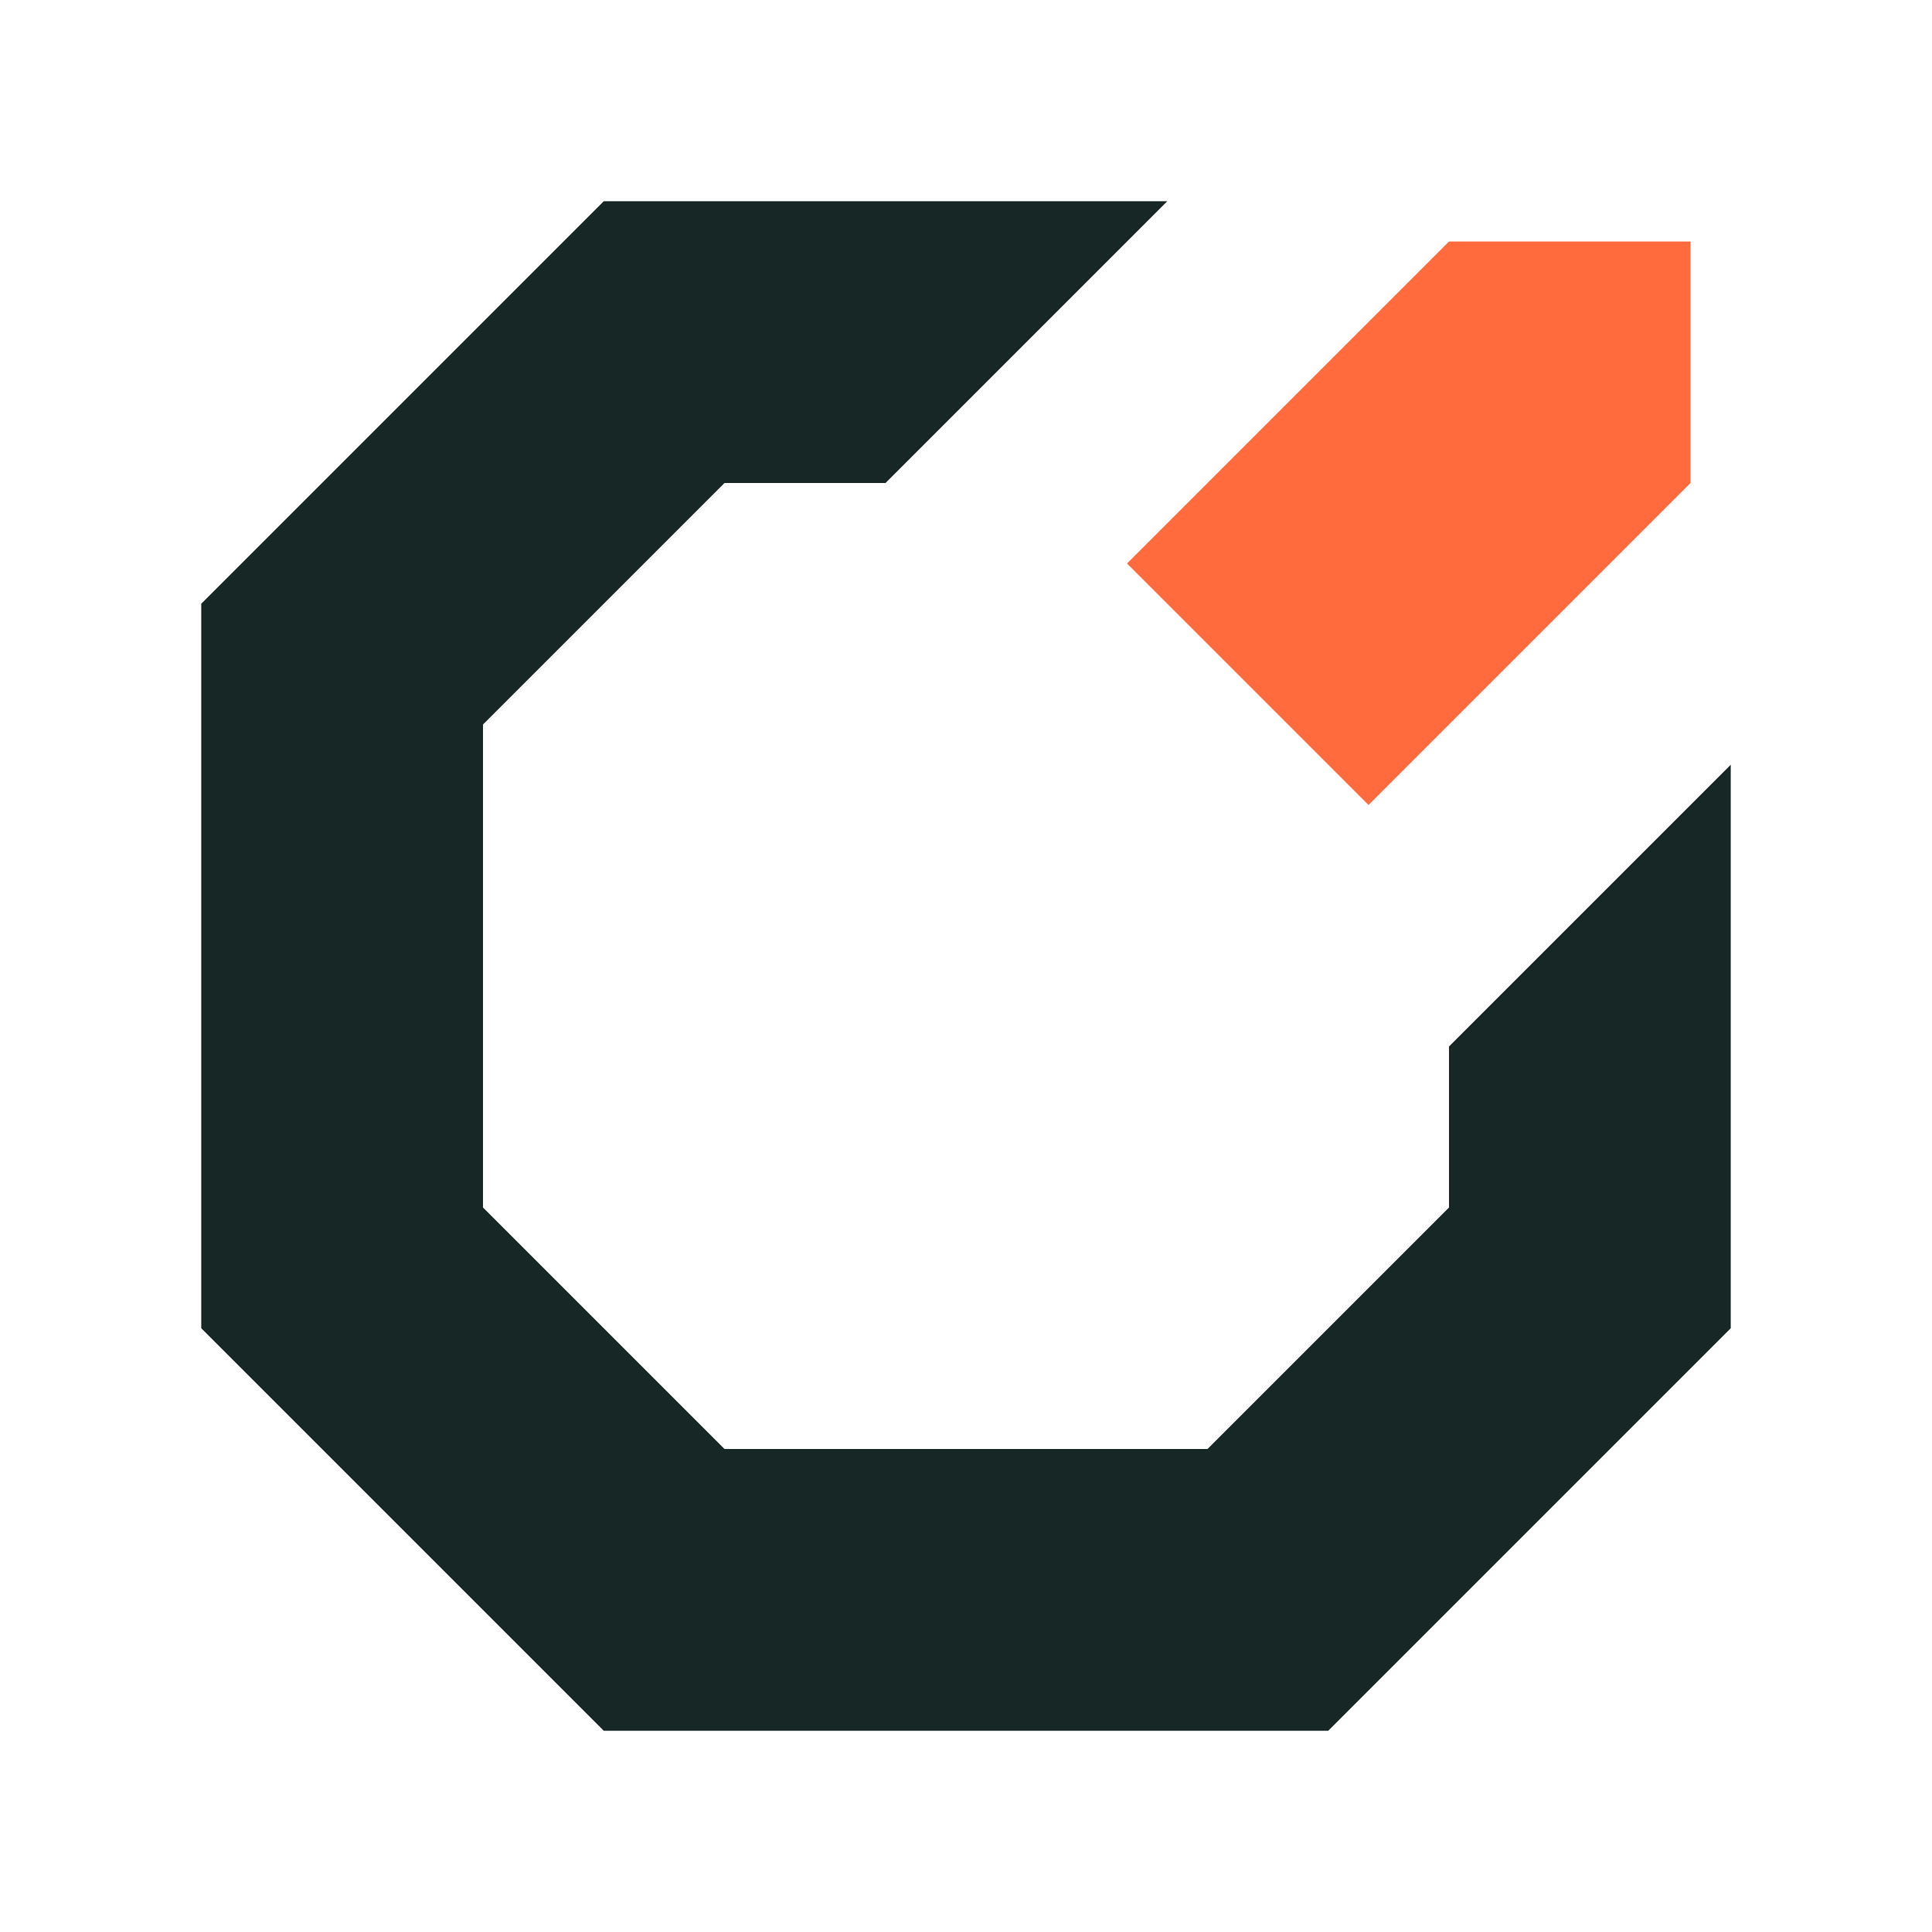
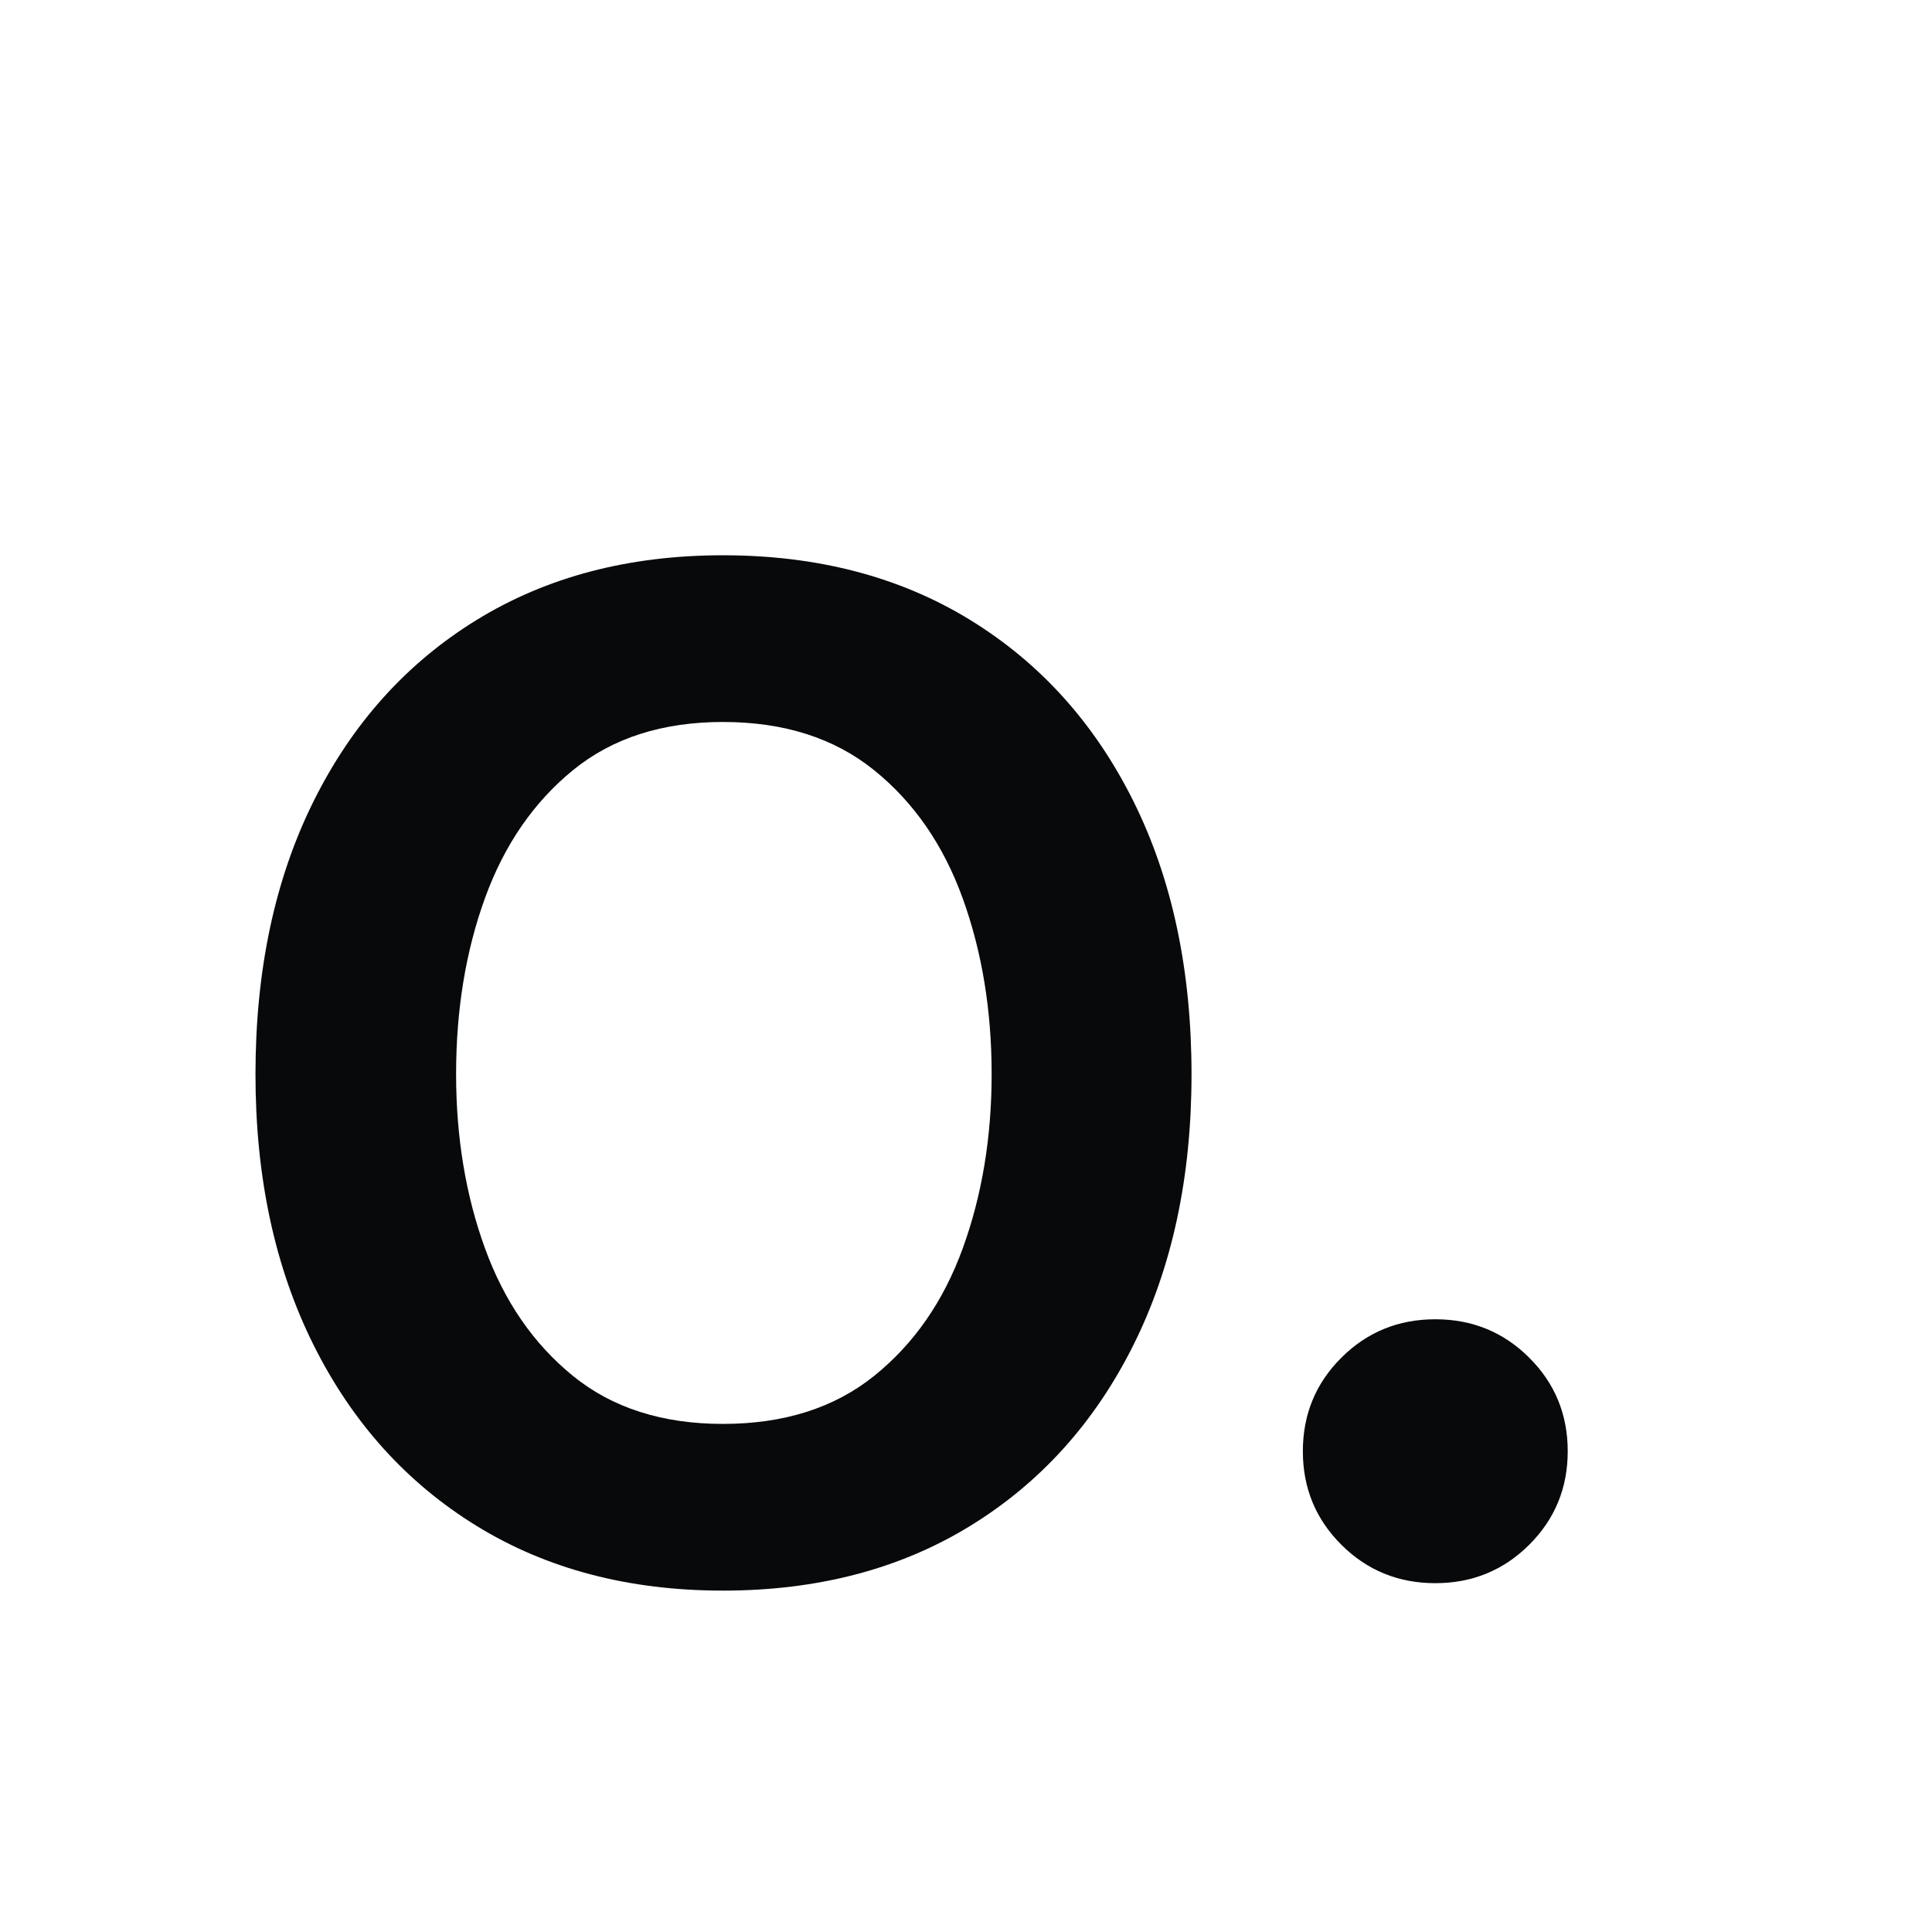
- <svg xmlns="http://www.w3.org/2000/svg" viewBox="0 0 48 48" fill="none">
-   <path fill="#172725" d="M29 5H15L5 15v18l10 10h18l10-10V19l-7 7v4l-6 6H18l-6-6V18l6-6h4z" />
-   <path fill="#FF6B3D" d="M36 6h6v6l-8 8-6-6z" />
+ <svg xmlns="http://www.w3.org/2000/svg" viewBox="0 0 80 80" width="80" height="80" role="img">
+   <g fill="#08090b">
+     <path transform="translate(7.000 65.000) scale(0.037109 -0.037109)" d="M618.04 -23.28Q460.64 -23.28 343.35 48.81Q226.06 120.9 161.25 250.81Q96.44 380.72 96.44 552.72Q96.44 727.18 161.25 857.5Q226.06 987.82 343.35 1059.91Q460.64 1132 618.04 1132Q776.26 1132 893.779 1059.91Q1011.299 987.82 1076.109 857.5Q1140.919 727.18 1140.919 552.72Q1140.919 380.72 1076.109 250.81Q1011.299 120.9 893.779 48.81Q776.26 -23.28 618.04 -23.28ZM618.04 162.739Q720.06 162.739 786.671 216.239Q853.281 269.739 885.581 358.48Q917.881 447.22 917.881 553.08Q917.881 659.94 885.581 749.23Q853.281 838.521 786.671 892.251Q720.06 945.981 618.04 945.981Q516.659 945.981 450.779 892.251Q384.899 838.521 352.599 749.64Q320.299 660.76 320.299 553.08Q320.299 447.22 352.599 358.48Q384.899 269.739 450.779 216.239Q516.659 162.739 618.04 162.739Z" />
+     <path transform="translate(47.904 65.000) scale(0.037109 -0.037109)" d="M310.659 -14.98Q248.9 -14.98 205.89 27.85Q162.88 70.68 162.88 132.26Q162.88 193.839 205.89 236.669Q248.9 279.499 310.659 279.499Q372.419 279.499 415.429 236.669Q458.439 193.839 458.439 132.26Q458.439 70.68 415.429 27.85Q372.419 -14.98 310.659 -14.98Z" />
+   </g>
</svg>
